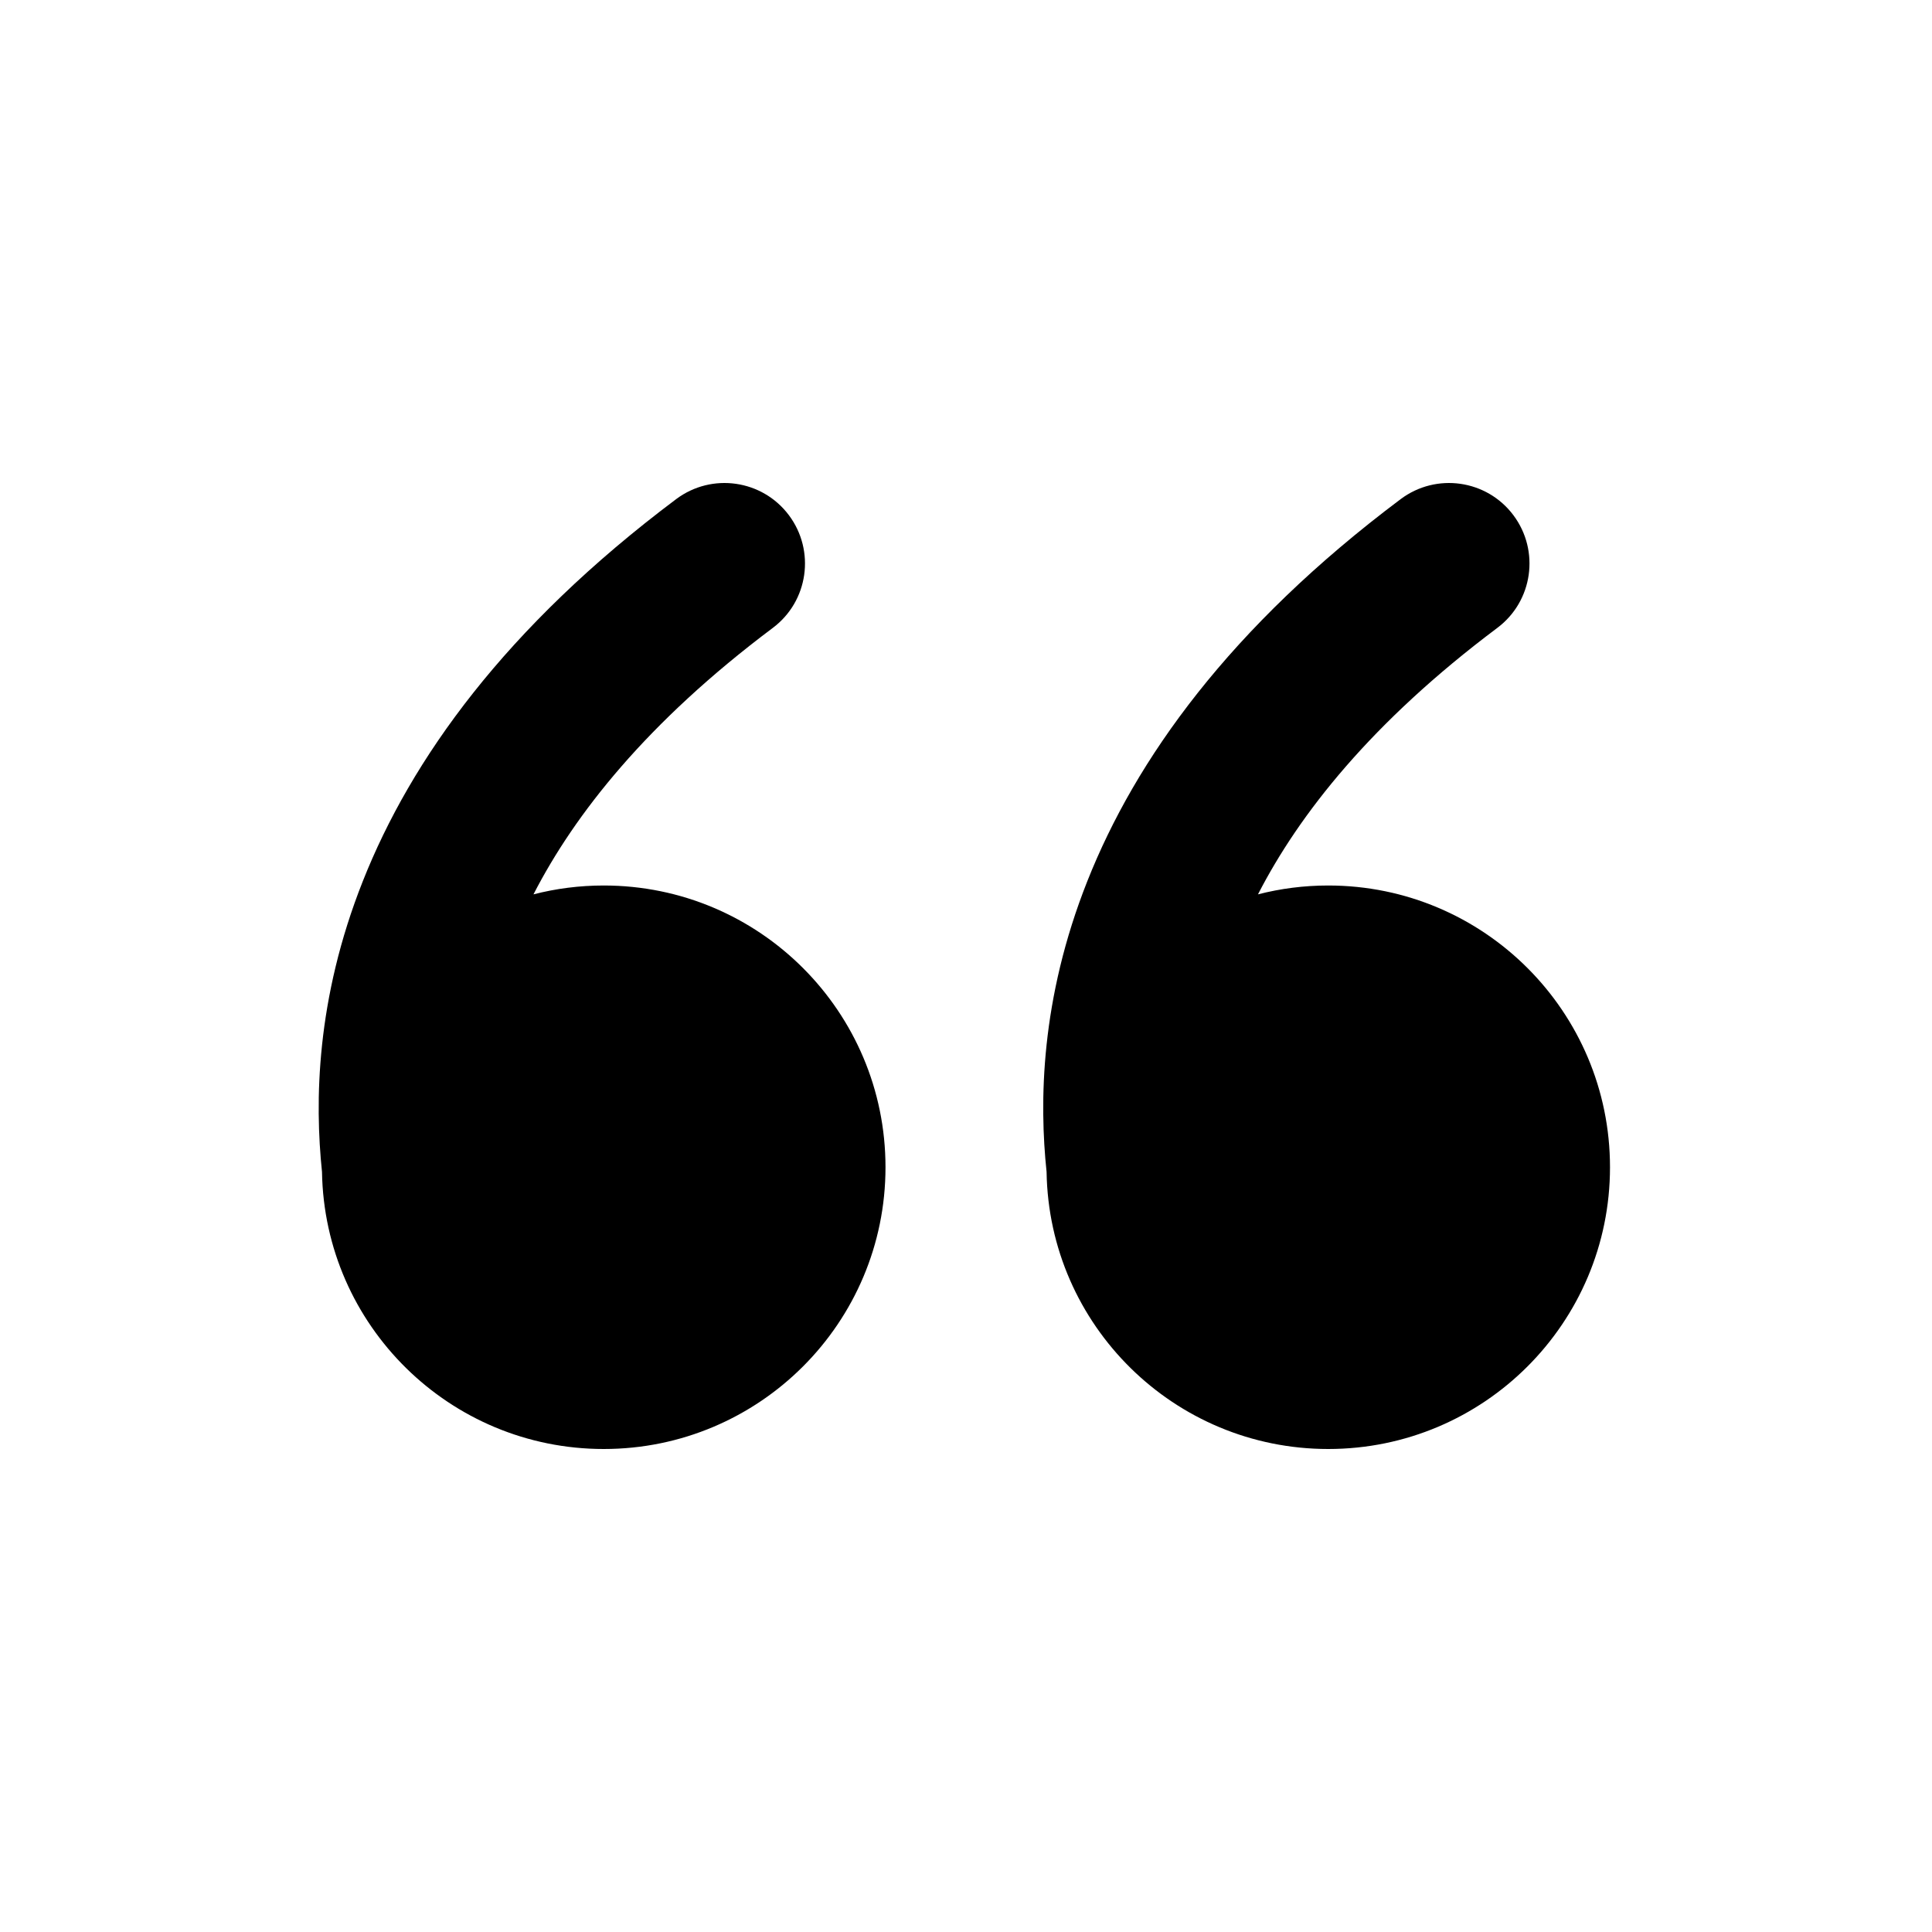
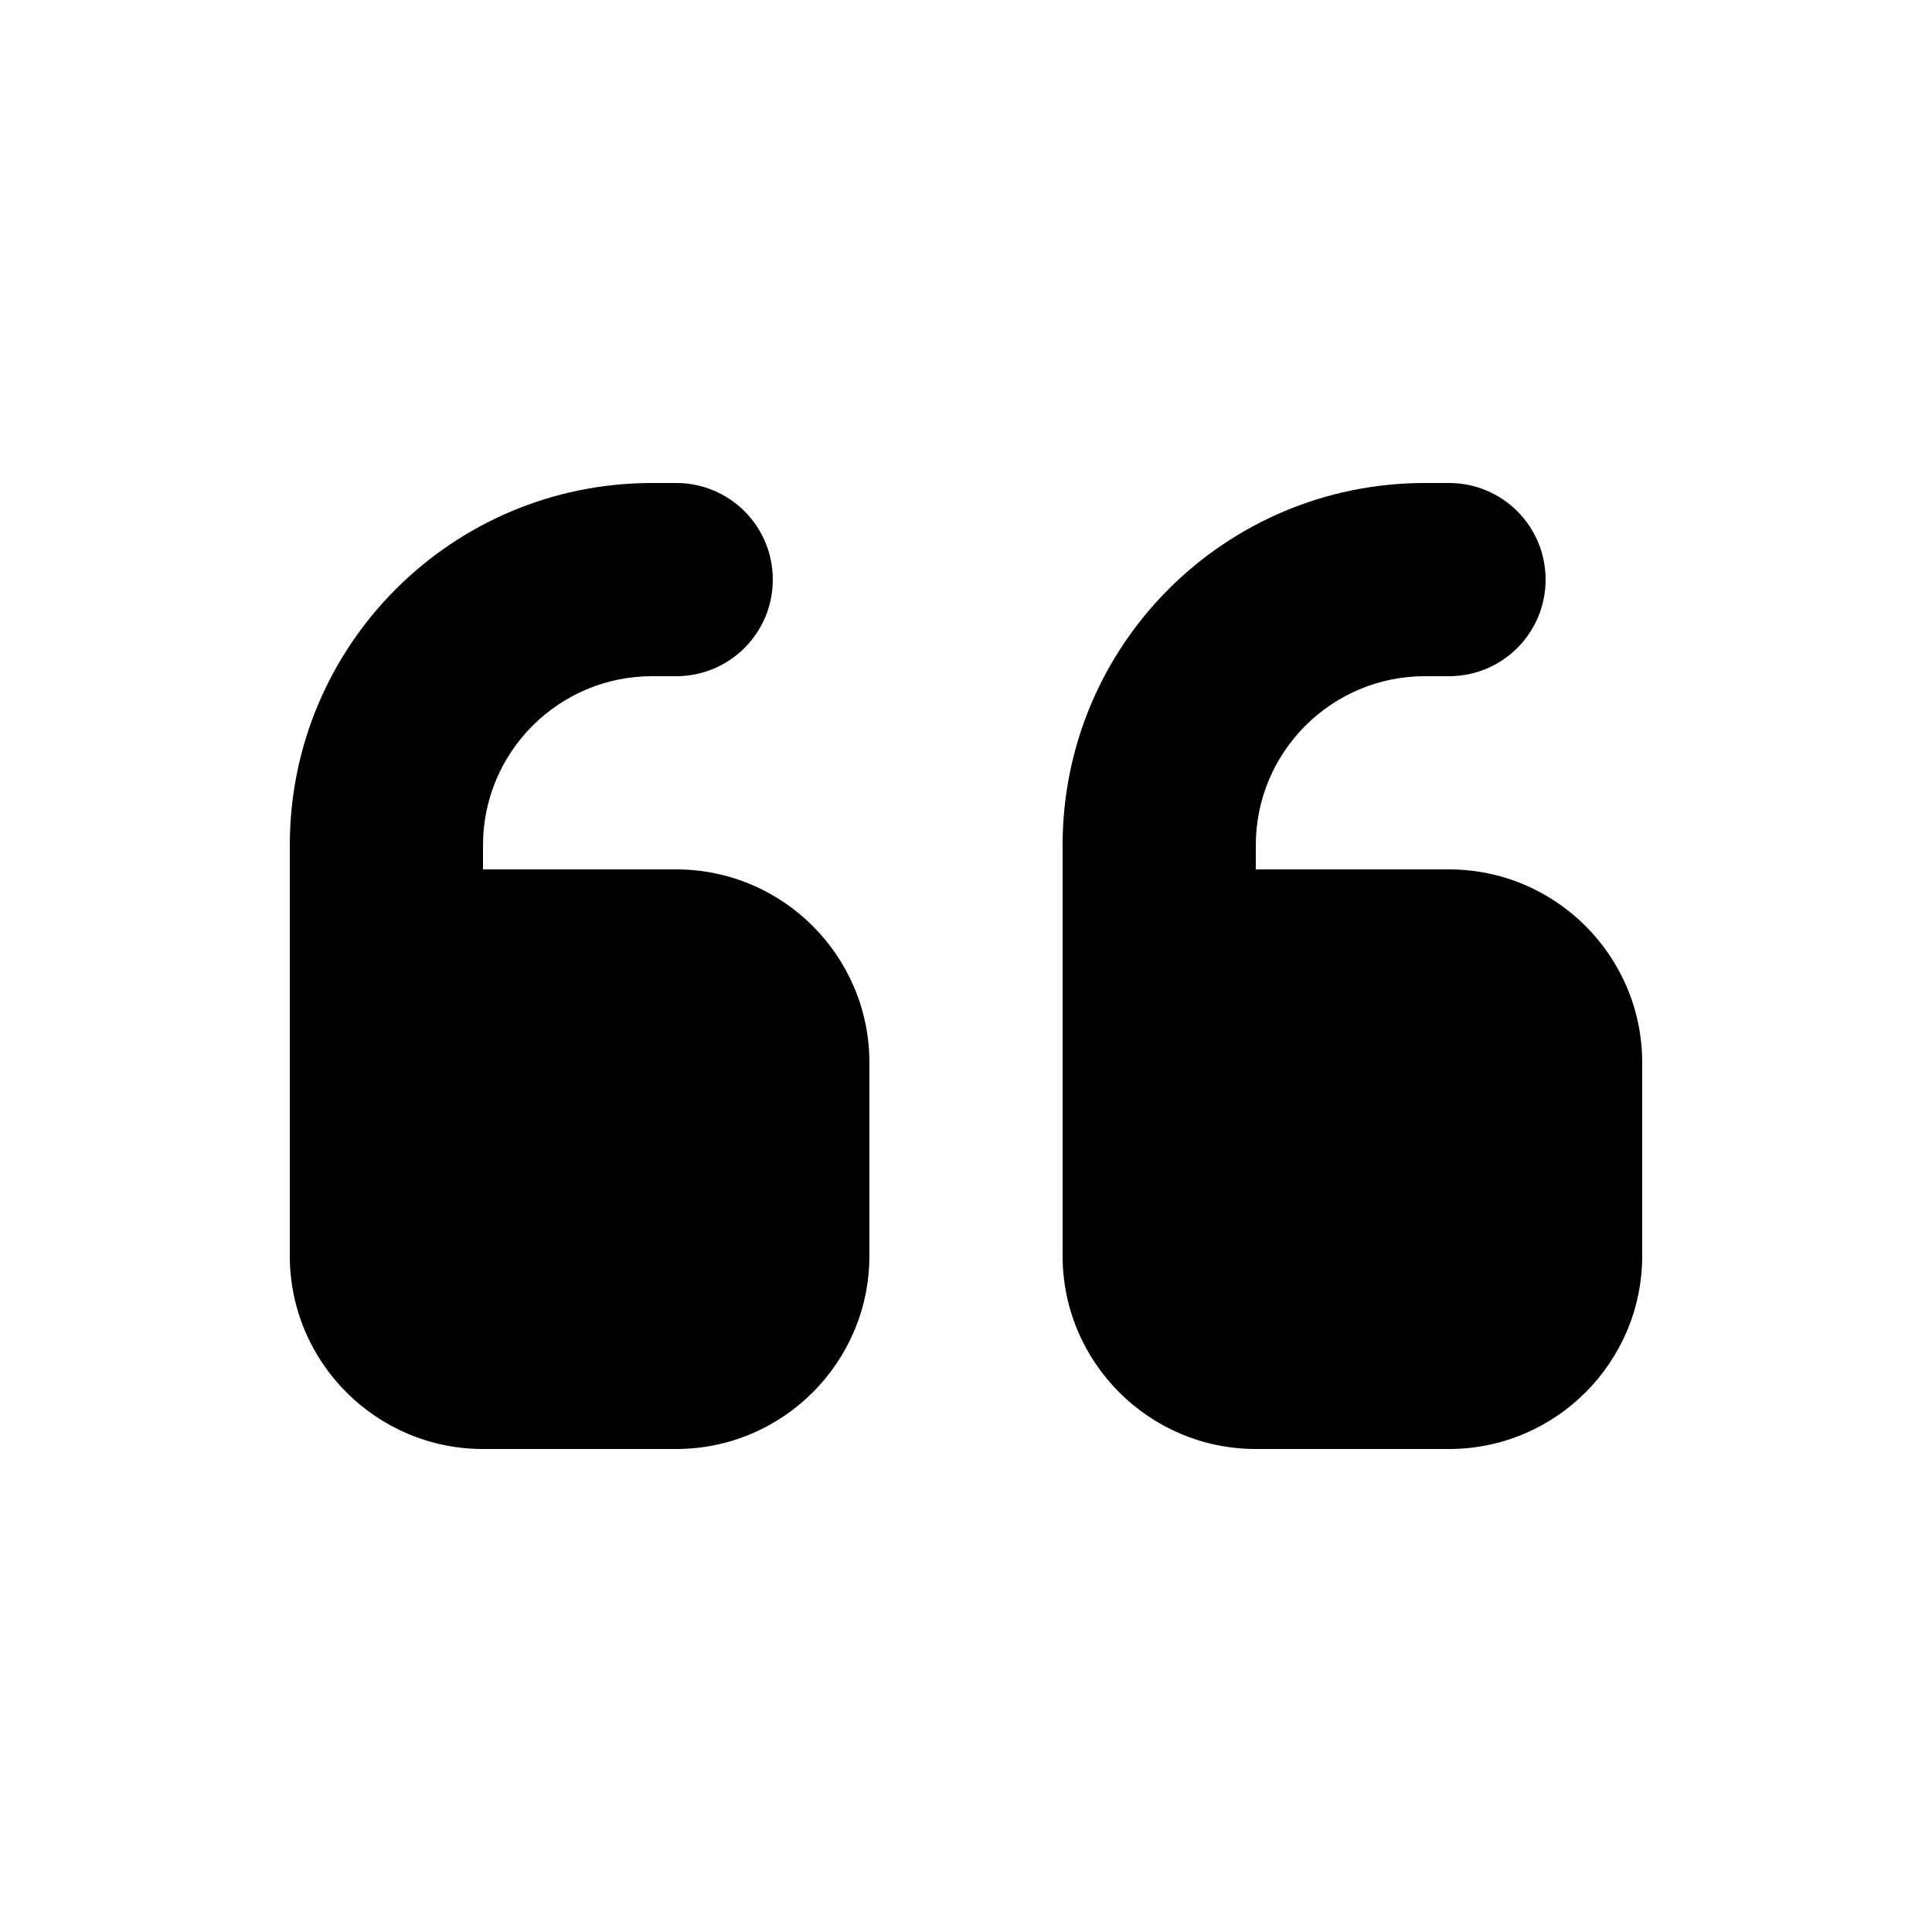
- <svg xmlns="http://www.w3.org/2000/svg" width="64px" height="64px" viewBox="0 0 24 24" version="1.1" fill="#000000">
-   <g id="SVGRepo_bgCarrier" stroke-width="0" />
-   <g id="SVGRepo_tracerCarrier" stroke-linecap="round" stroke-linejoin="round" />
-   <g id="SVGRepo_iconCarrier">
-     <g id="页面-1" stroke="none" stroke-width="1" fill="none" fill-rule="evenodd">
-       <g id="Editor" transform="translate(-624, -144)" fill-rule="nonzero">
-         <g id="quote_left_fill" transform="translate(624, 144)">
-           <path d="M24,0 L24,24 L0,24 L0,0 L24,0 Z M12.593,23.258 L12.582,23.26 L12.511,23.295 L12.492,23.299 L12.492,23.299 L12.477,23.295 L12.406,23.26 C12.396,23.256 12.387,23.259 12.382,23.265 L12.378,23.276 L12.361,23.703 L12.366,23.723 L12.377,23.736 L12.48,23.81 L12.495,23.814 L12.495,23.814 L12.507,23.81 L12.611,23.736 L12.623,23.72 L12.623,23.72 L12.627,23.703 L12.61,23.276 C12.608,23.266 12.601,23.259 12.593,23.258 L12.593,23.258 Z M12.858,23.145 L12.845,23.147 L12.66,23.24 L12.65,23.25 L12.65,23.25 L12.647,23.261 L12.665,23.691 L12.67,23.703 L12.67,23.703 L12.678,23.71 L12.879,23.803 C12.891,23.807 12.902,23.803 12.908,23.795 L12.912,23.781 L12.878,23.167 C12.875,23.155 12.867,23.147 12.858,23.145 L12.858,23.145 Z M12.143,23.147 C12.133,23.142 12.122,23.145 12.116,23.153 L12.11,23.167 L12.076,23.781 C12.075,23.793 12.083,23.802 12.093,23.805 L12.108,23.803 L12.309,23.71 L12.319,23.702 L12.319,23.702 L12.323,23.691 L12.34,23.261 L12.337,23.249 L12.337,23.249 L12.328,23.24 L12.143,23.147 Z" id="MingCute" fill-rule="nonzero"> </path>
-           <path d="M8.4,6.2 C8.842,5.869 9.469,5.958 9.8,6.4 C10.131,6.842 10.042,7.469 9.6,7.8 C8.036,8.973 7.139,10.114 6.627,11.11 C6.906,11.038 7.199,11 7.5,11 C9.433,11 11,12.567 11,14.5 C11,16.433 9.433,18 7.5,18 C5.586,18 4.031,16.464 4,14.558 C3.91,13.693 3.923,12.417 4.508,10.944 C5.105,9.438 6.272,7.796 8.4,6.2 Z M17.4,6.2 C17.842,5.869 18.469,5.958 18.8,6.4 C19.131,6.842 19.042,7.469 18.6,7.8 C17.036,8.973 16.139,10.114 15.627,11.11 C15.906,11.038 16.199,11 16.5,11 C18.433,11 20,12.567 20,14.5 C20,16.433 18.433,18 16.5,18 C14.586,18 13.031,16.464 13.001,14.558 C12.91,13.693 12.923,12.417 13.508,10.944 C14.105,9.438 15.272,7.796 17.4,6.2 Z" id="形状结合" fill="#000000"> </path>
-         </g>
-       </g>
-     </g>
-   </g>
+ <svg xmlns="http://www.w3.org/2000/svg" viewBox="0 0 640 640">
+   <path d="M96 280C96 213.7 149.7 160 216 160L224 160C241.7 160 256 174.3 256 192C256 209.7 241.7 224 224 224L216 224C185.1 224 160 249.1 160 280L160 288L224 288C259.3 288 288 316.7 288 352L288 416C288 451.3 259.3 480 224 480L160 480C124.7 480 96 451.3 96 416L96 280zM352 280C352 213.7 405.7 160 472 160L480 160C497.7 160 512 174.3 512 192C512 209.7 497.7 224 480 224L472 224C441.1 224 416 249.1 416 280L416 288L480 288C515.3 288 544 316.7 544 352L544 416C544 451.3 515.3 480 480 480L416 480C380.7 480 352 451.3 352 416L352 280z" />
</svg>
